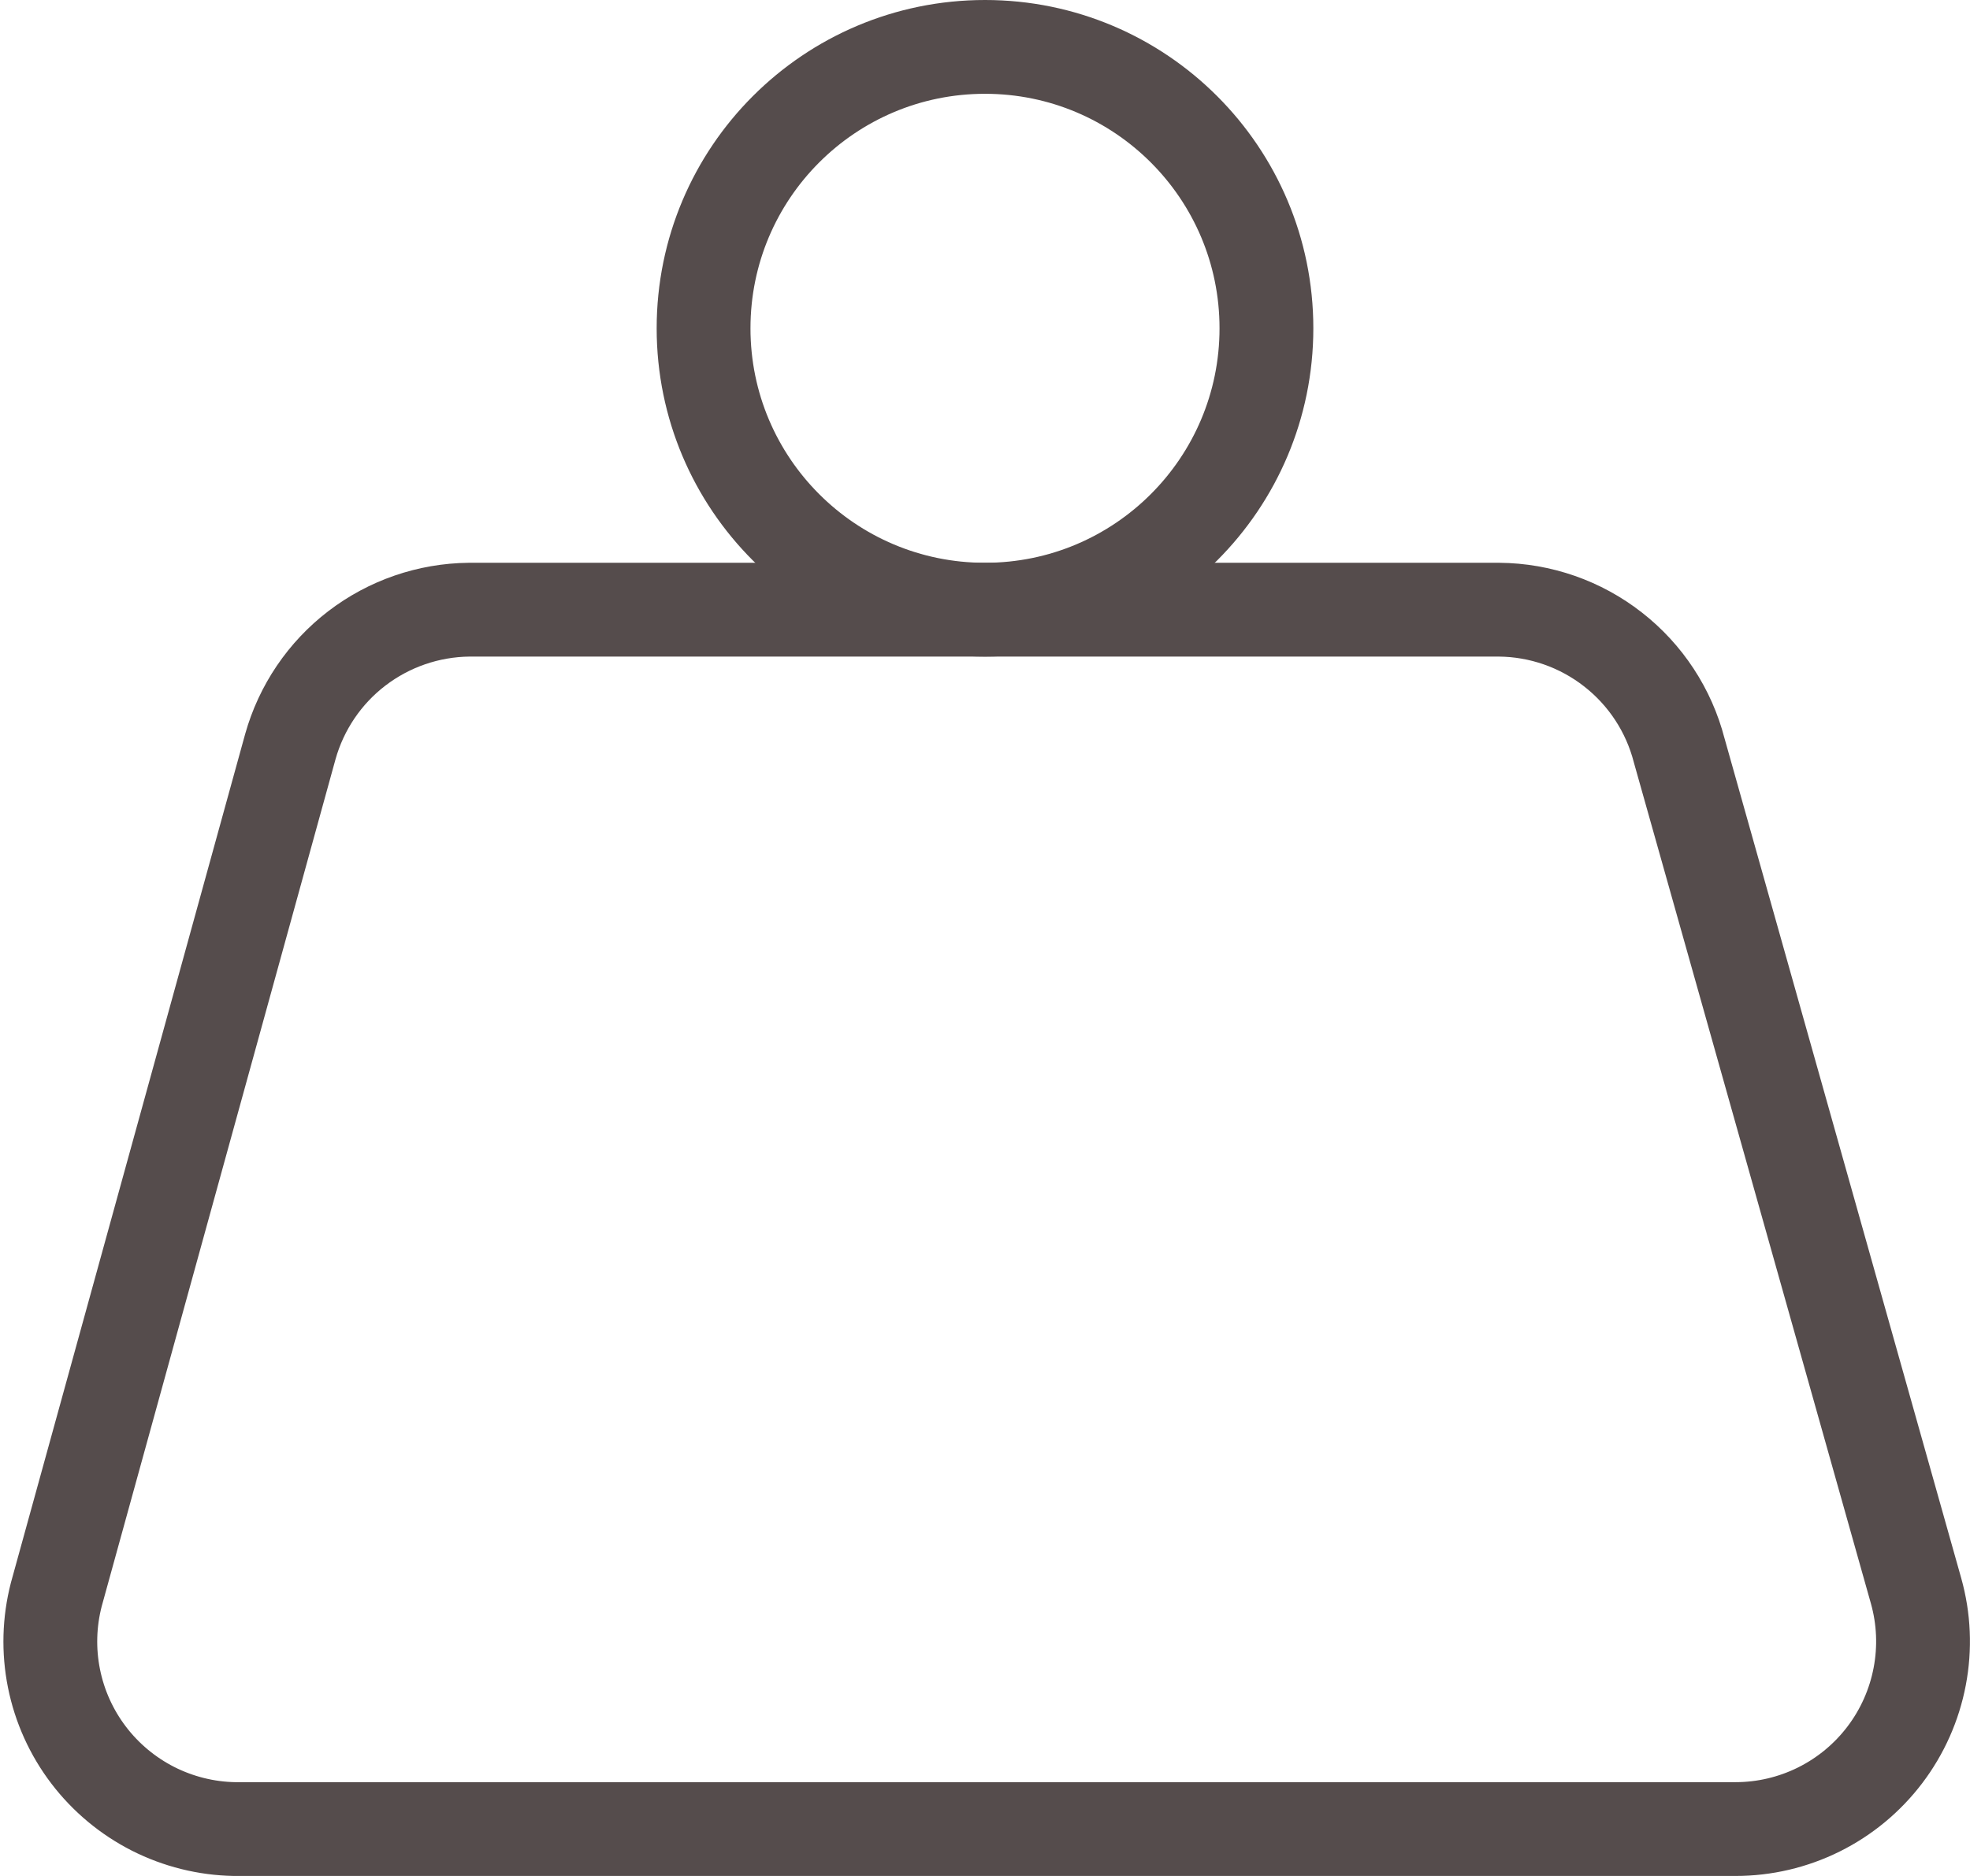
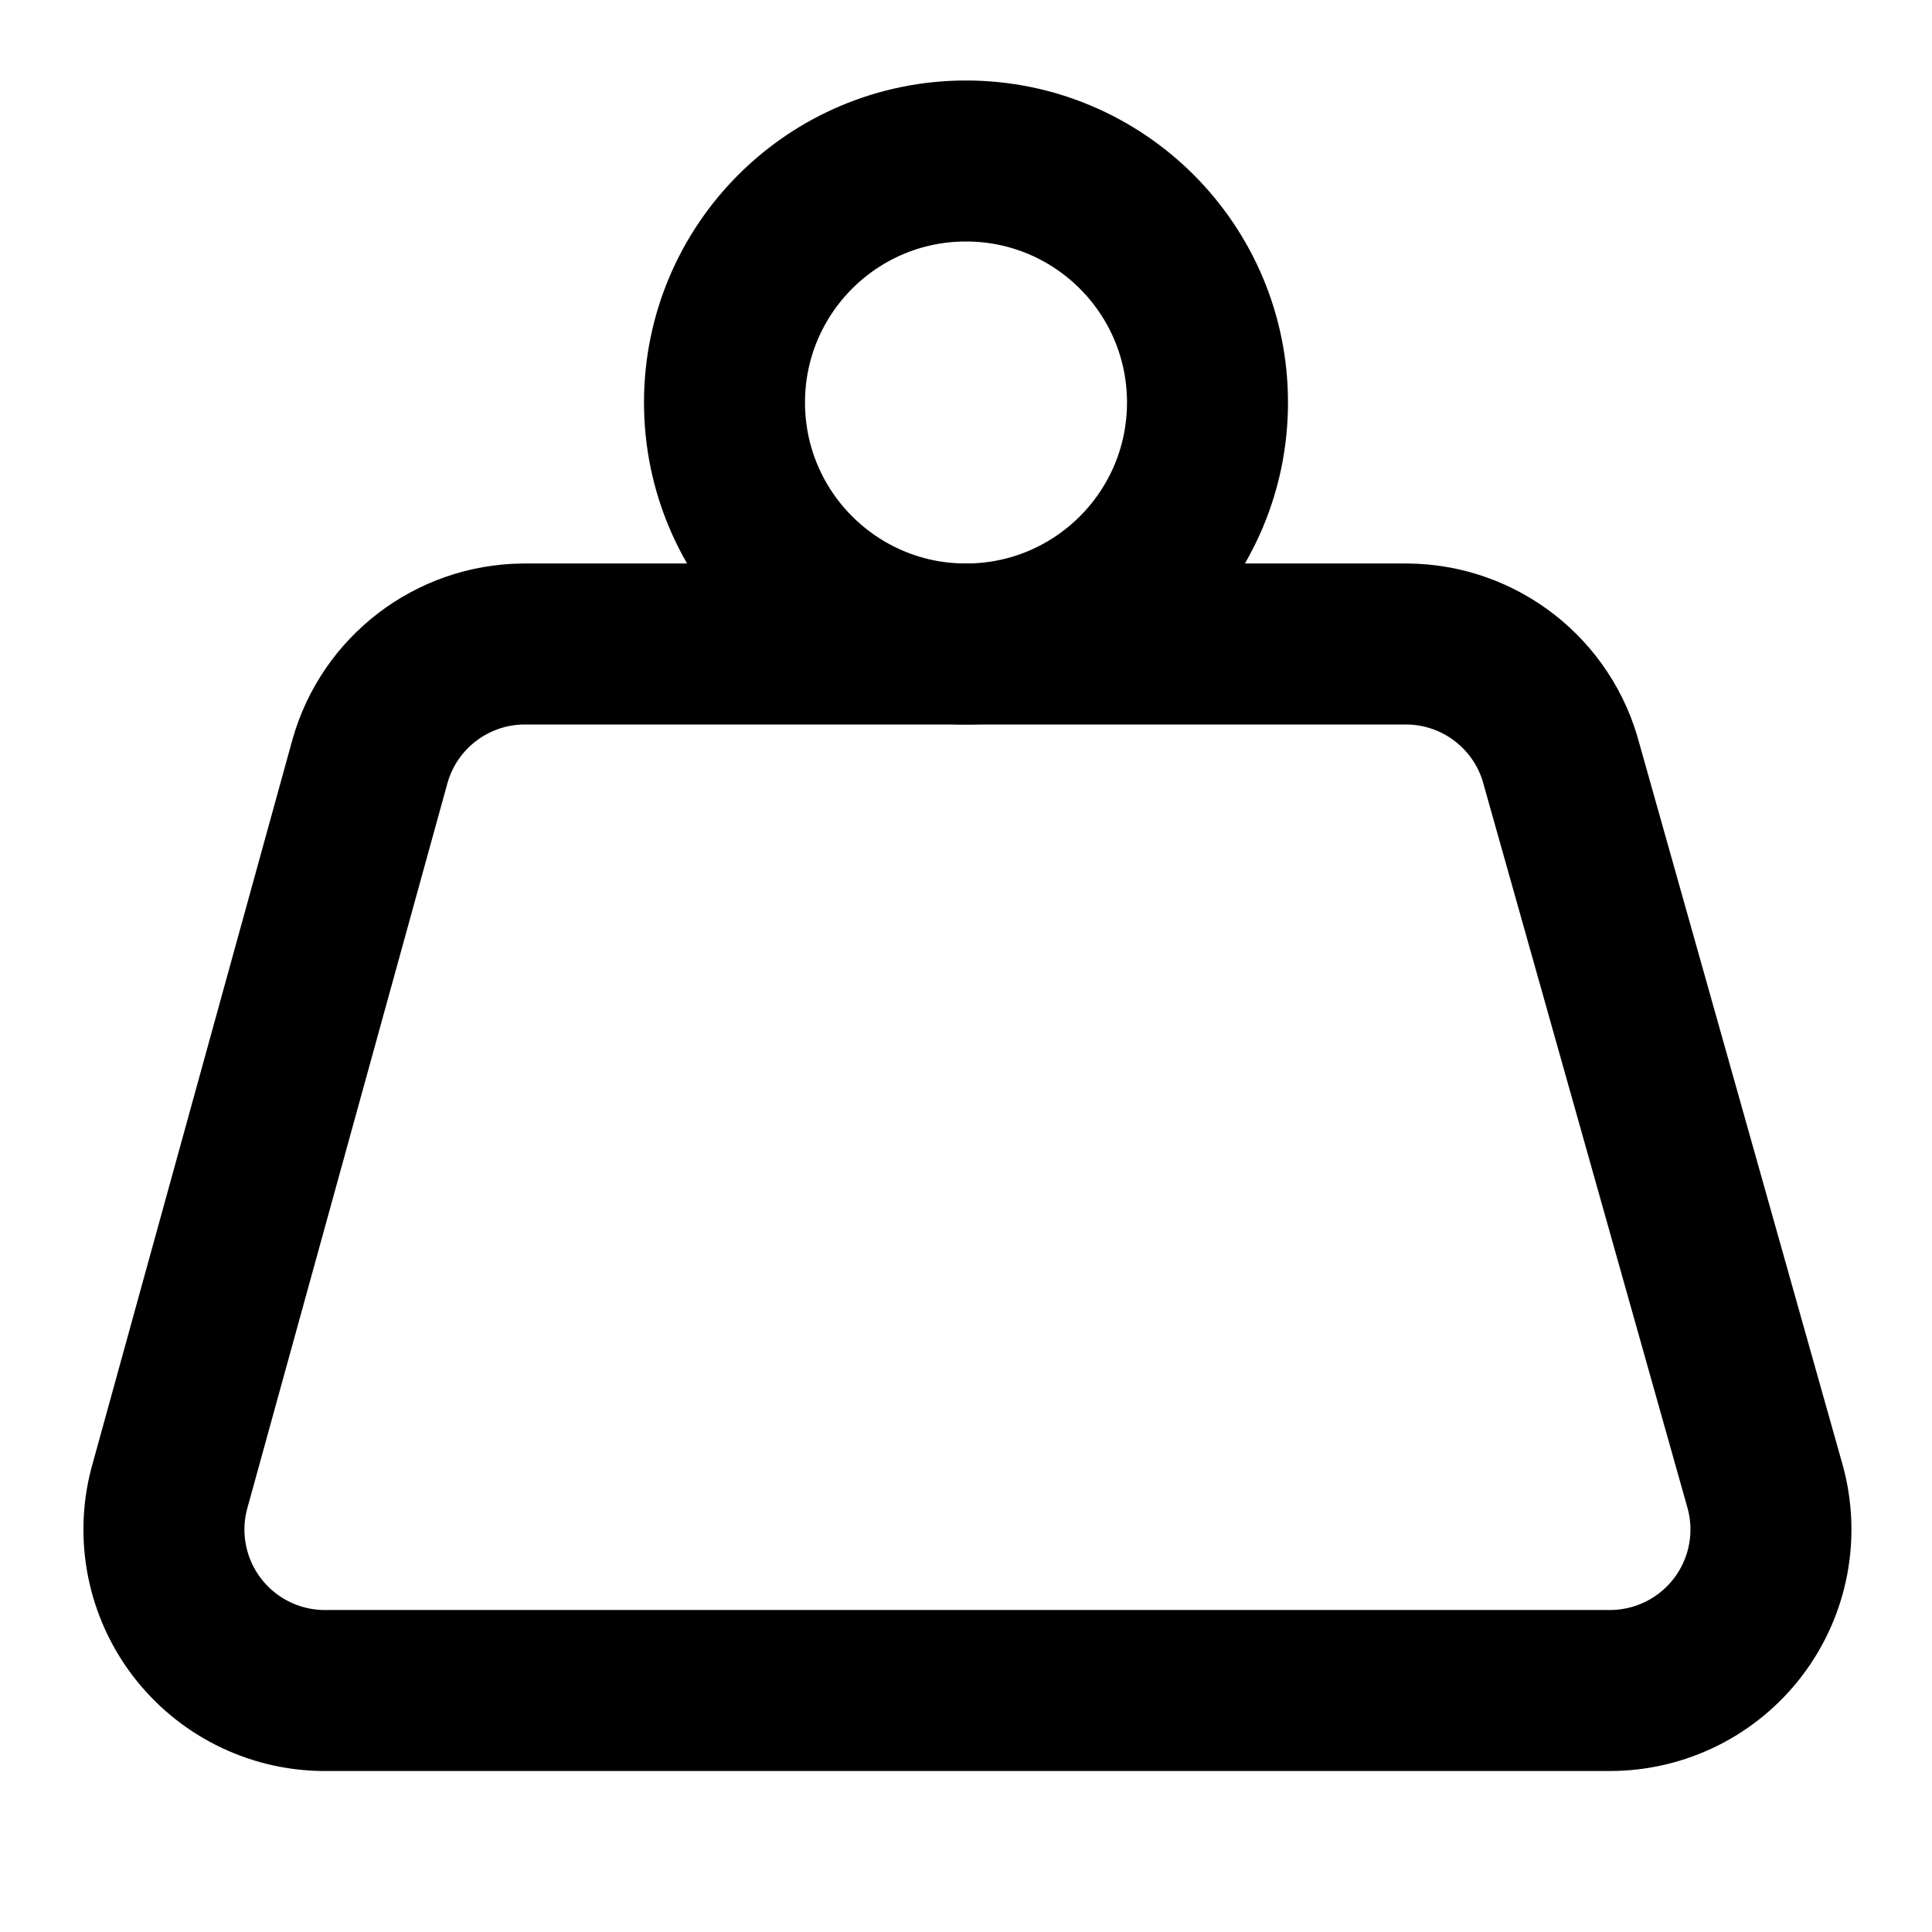
- <svg xmlns="http://www.w3.org/2000/svg" width="42" height="40" viewBox="0 0 42 40" fill="none">
-   <path d="M21 13C24.314 13 27 10.314 27 7C27 3.686 24.314 1 21 1C17.686 1 15 3.686 15 7C15 10.314 17.686 13 21 13Z" stroke="#554C4C" stroke-width="2" stroke-linecap="round" stroke-linejoin="round" />
-   <path d="M10 13C9.134 13.009 8.295 13.299 7.608 13.825C6.921 14.351 6.424 15.087 6.19 15.92L1.2 34C1.049 34.585 1.032 35.197 1.151 35.789C1.27 36.382 1.522 36.94 1.888 37.421C2.254 37.902 2.724 38.294 3.263 38.568C3.802 38.841 4.396 38.989 5 39H37C37.617 39 38.226 38.857 38.779 38.582C39.332 38.307 39.813 37.908 40.186 37.416C40.559 36.924 40.813 36.352 40.928 35.746C41.044 35.139 41.017 34.514 40.85 33.92L35.8 16C35.58 15.147 35.084 14.39 34.389 13.848C33.695 13.305 32.841 13.007 31.96 13H10Z" stroke="#554C4C" stroke-width="2" stroke-linecap="round" stroke-linejoin="round" />
+ <svg xmlns="http://www.w3.org/2000/svg" width="24" height="24" viewBox="0 0 24 24" fill="none" stroke="currentColor" stroke-width="2" stroke-linecap="round" stroke-linejoin="round" class="lucide lucide-weight">
+   <circle cx="12" cy="5" r="3" />
+   <path d="M6.5 8a2 2 0 0 0-1.905 1.46L2.1 18.5A2 2 0 0 0 4 21h16a2 2 0 0 0 1.925-2.54L19.4 9.5A2 2 0 0 0 17.48 8Z" />
</svg>
